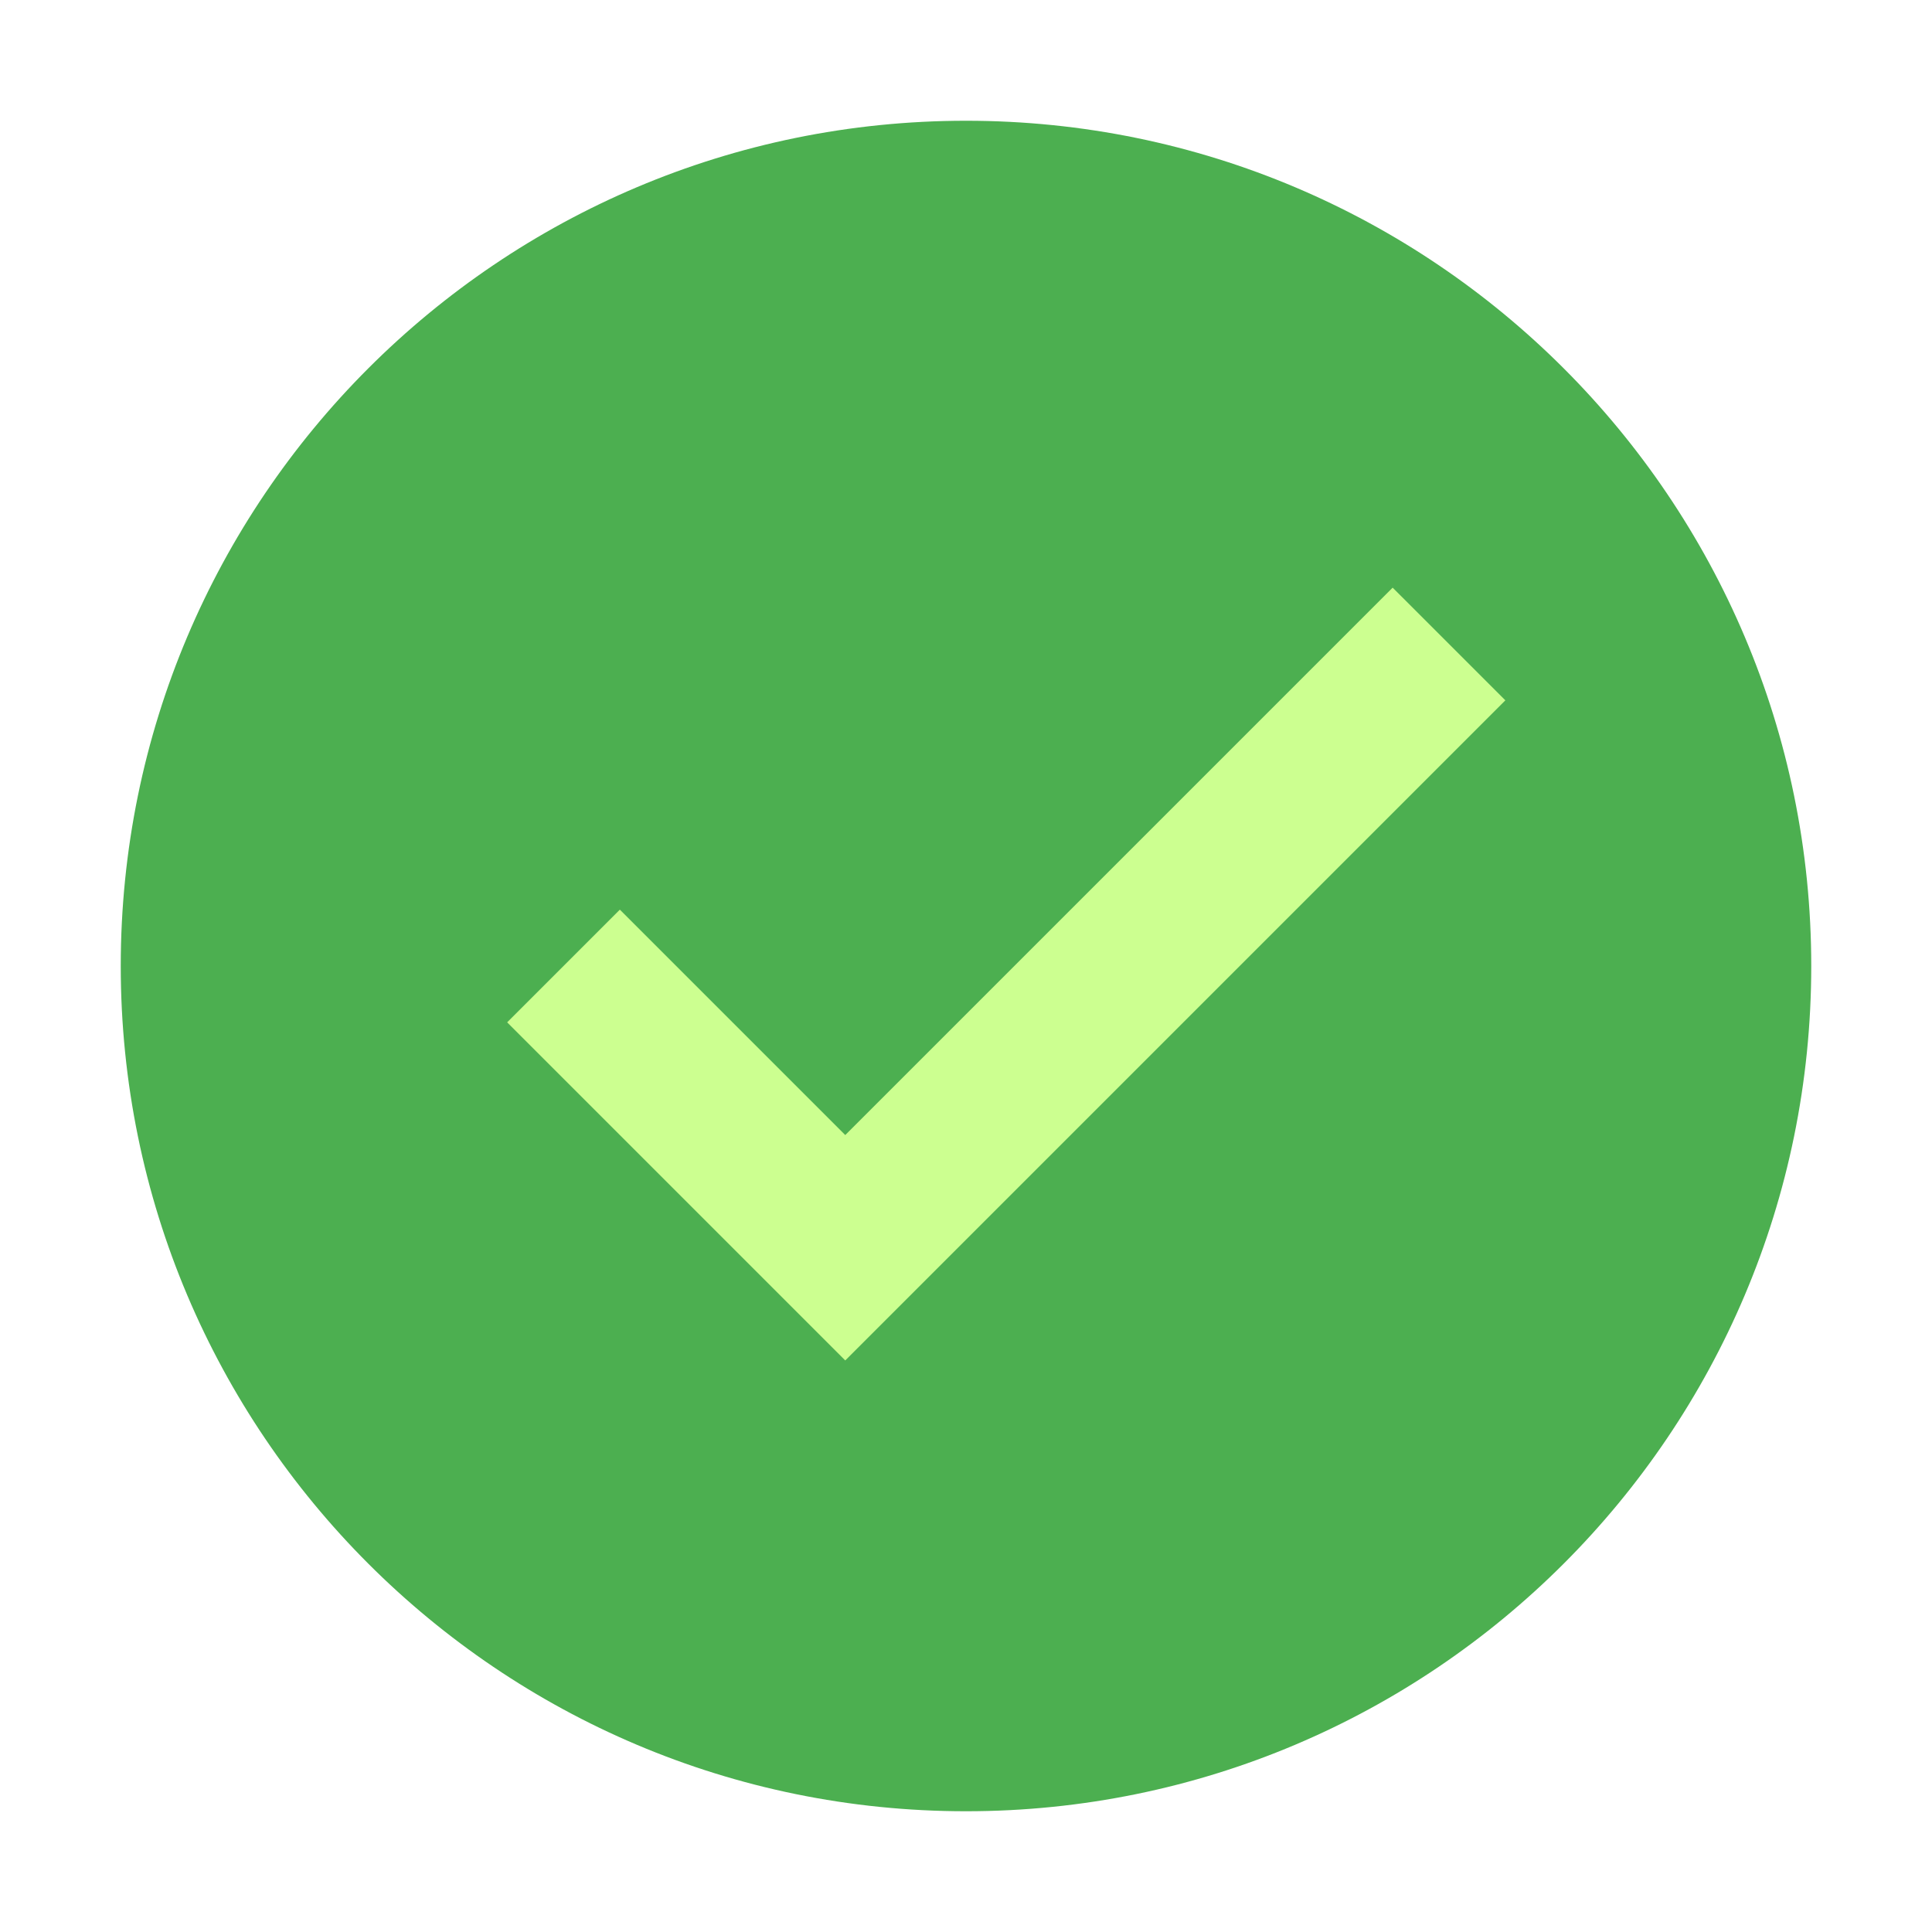
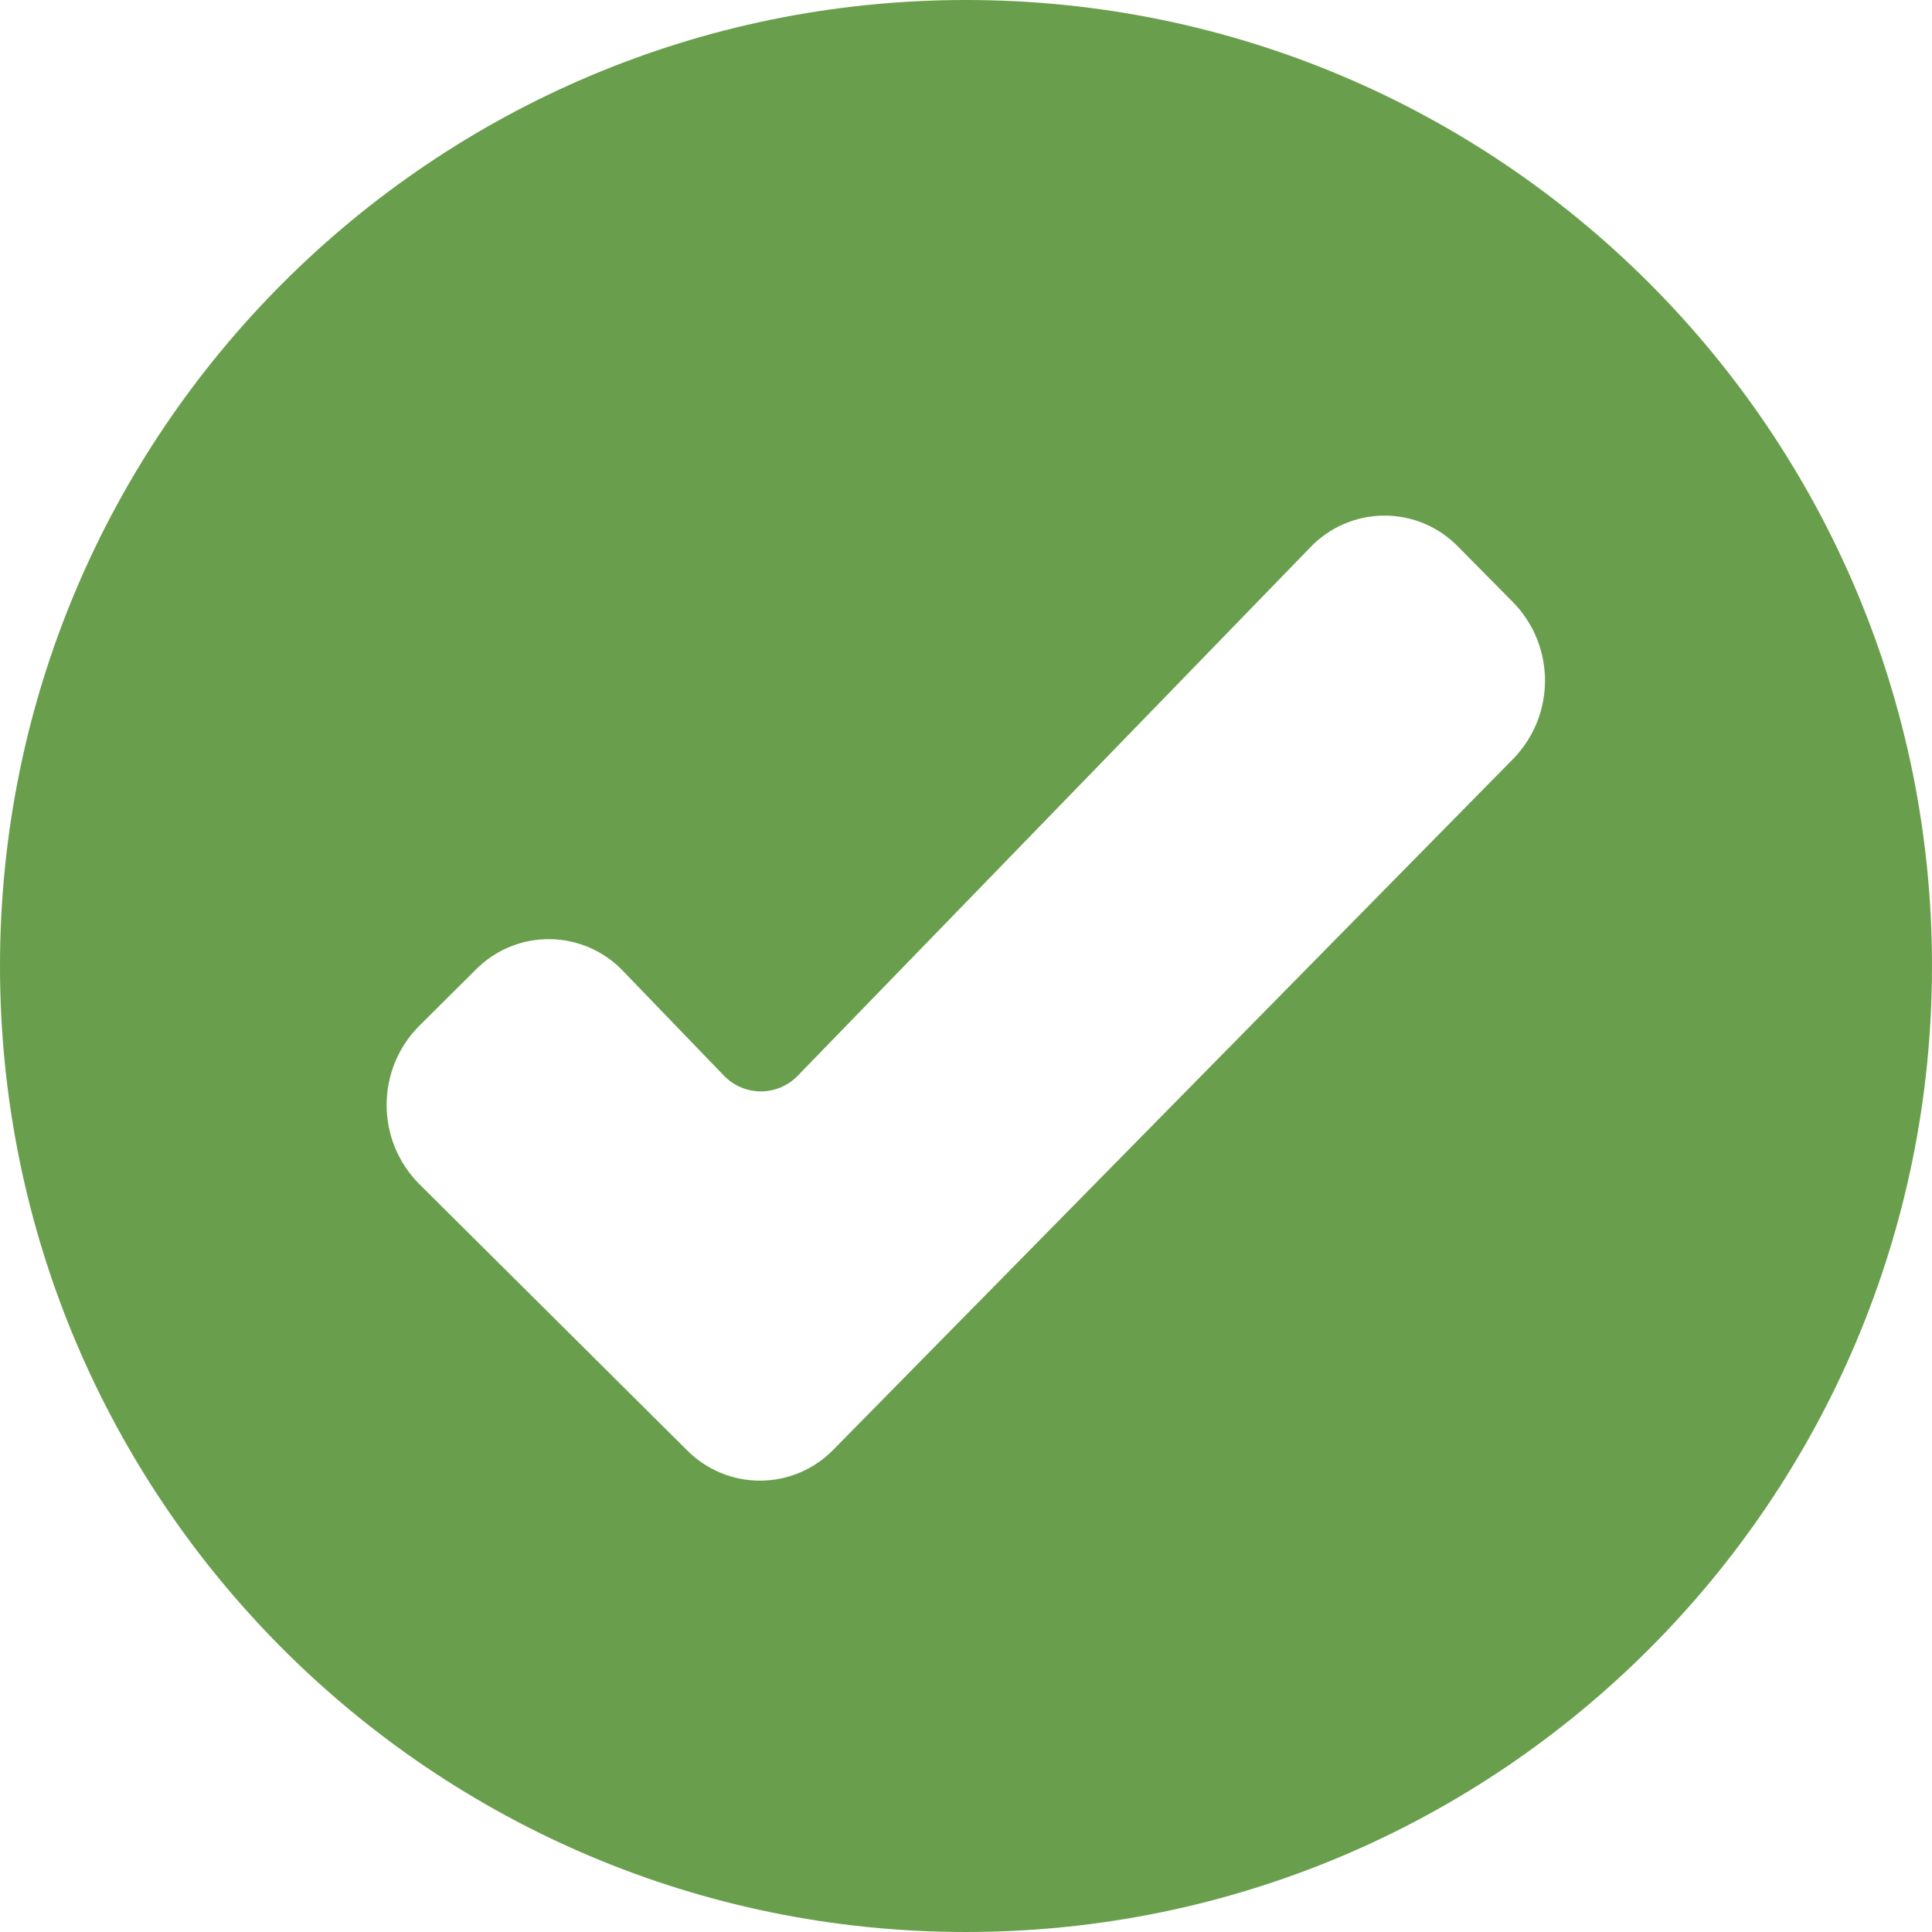
- <svg xmlns="http://www.w3.org/2000/svg" width="800px" height="800px" viewBox="0 0 1024 1024" class="icon" version="1.1">
-   <path d="M512 512m-448 0a448 448 0 1 0 896 0 448 448 0 1 0-896 0Z" fill="#4CAF50" />
-   <path d="M738.133 311.467L448 601.6l-119.467-119.467-59.733 59.733 179.2 179.2 349.867-349.867z" fill="#CCFF90" />
+ <svg xmlns="http://www.w3.org/2000/svg" width="800px" height="800px" viewBox="0 0 60 60">
+   <defs>
+     <style>
+       .cls-1 {
+         fill: #699f4c;
+         fill-rule: evenodd;
+       }
+     </style>
+   </defs>
+   <path class="cls-1" d="M800,510a30,30,0,1,1,30-30A30,30,0,0,1,800,510Zm-16.986-23.235a3.484,3.484,0,0,1,0-4.9l1.766-1.756a3.185,3.185,0,0,1,4.574.051l3.12,3.237a1.592,1.592,0,0,0,2.311,0l15.9-16.39a3.187,3.187,0,0,1,4.6-.027L817,468.714a3.482,3.482,0,0,1,0,4.846l-21.109,21.451a3.185,3.185,0,0,1-4.552.03Z" id="check" transform="translate(-770 -450)" />
</svg>
